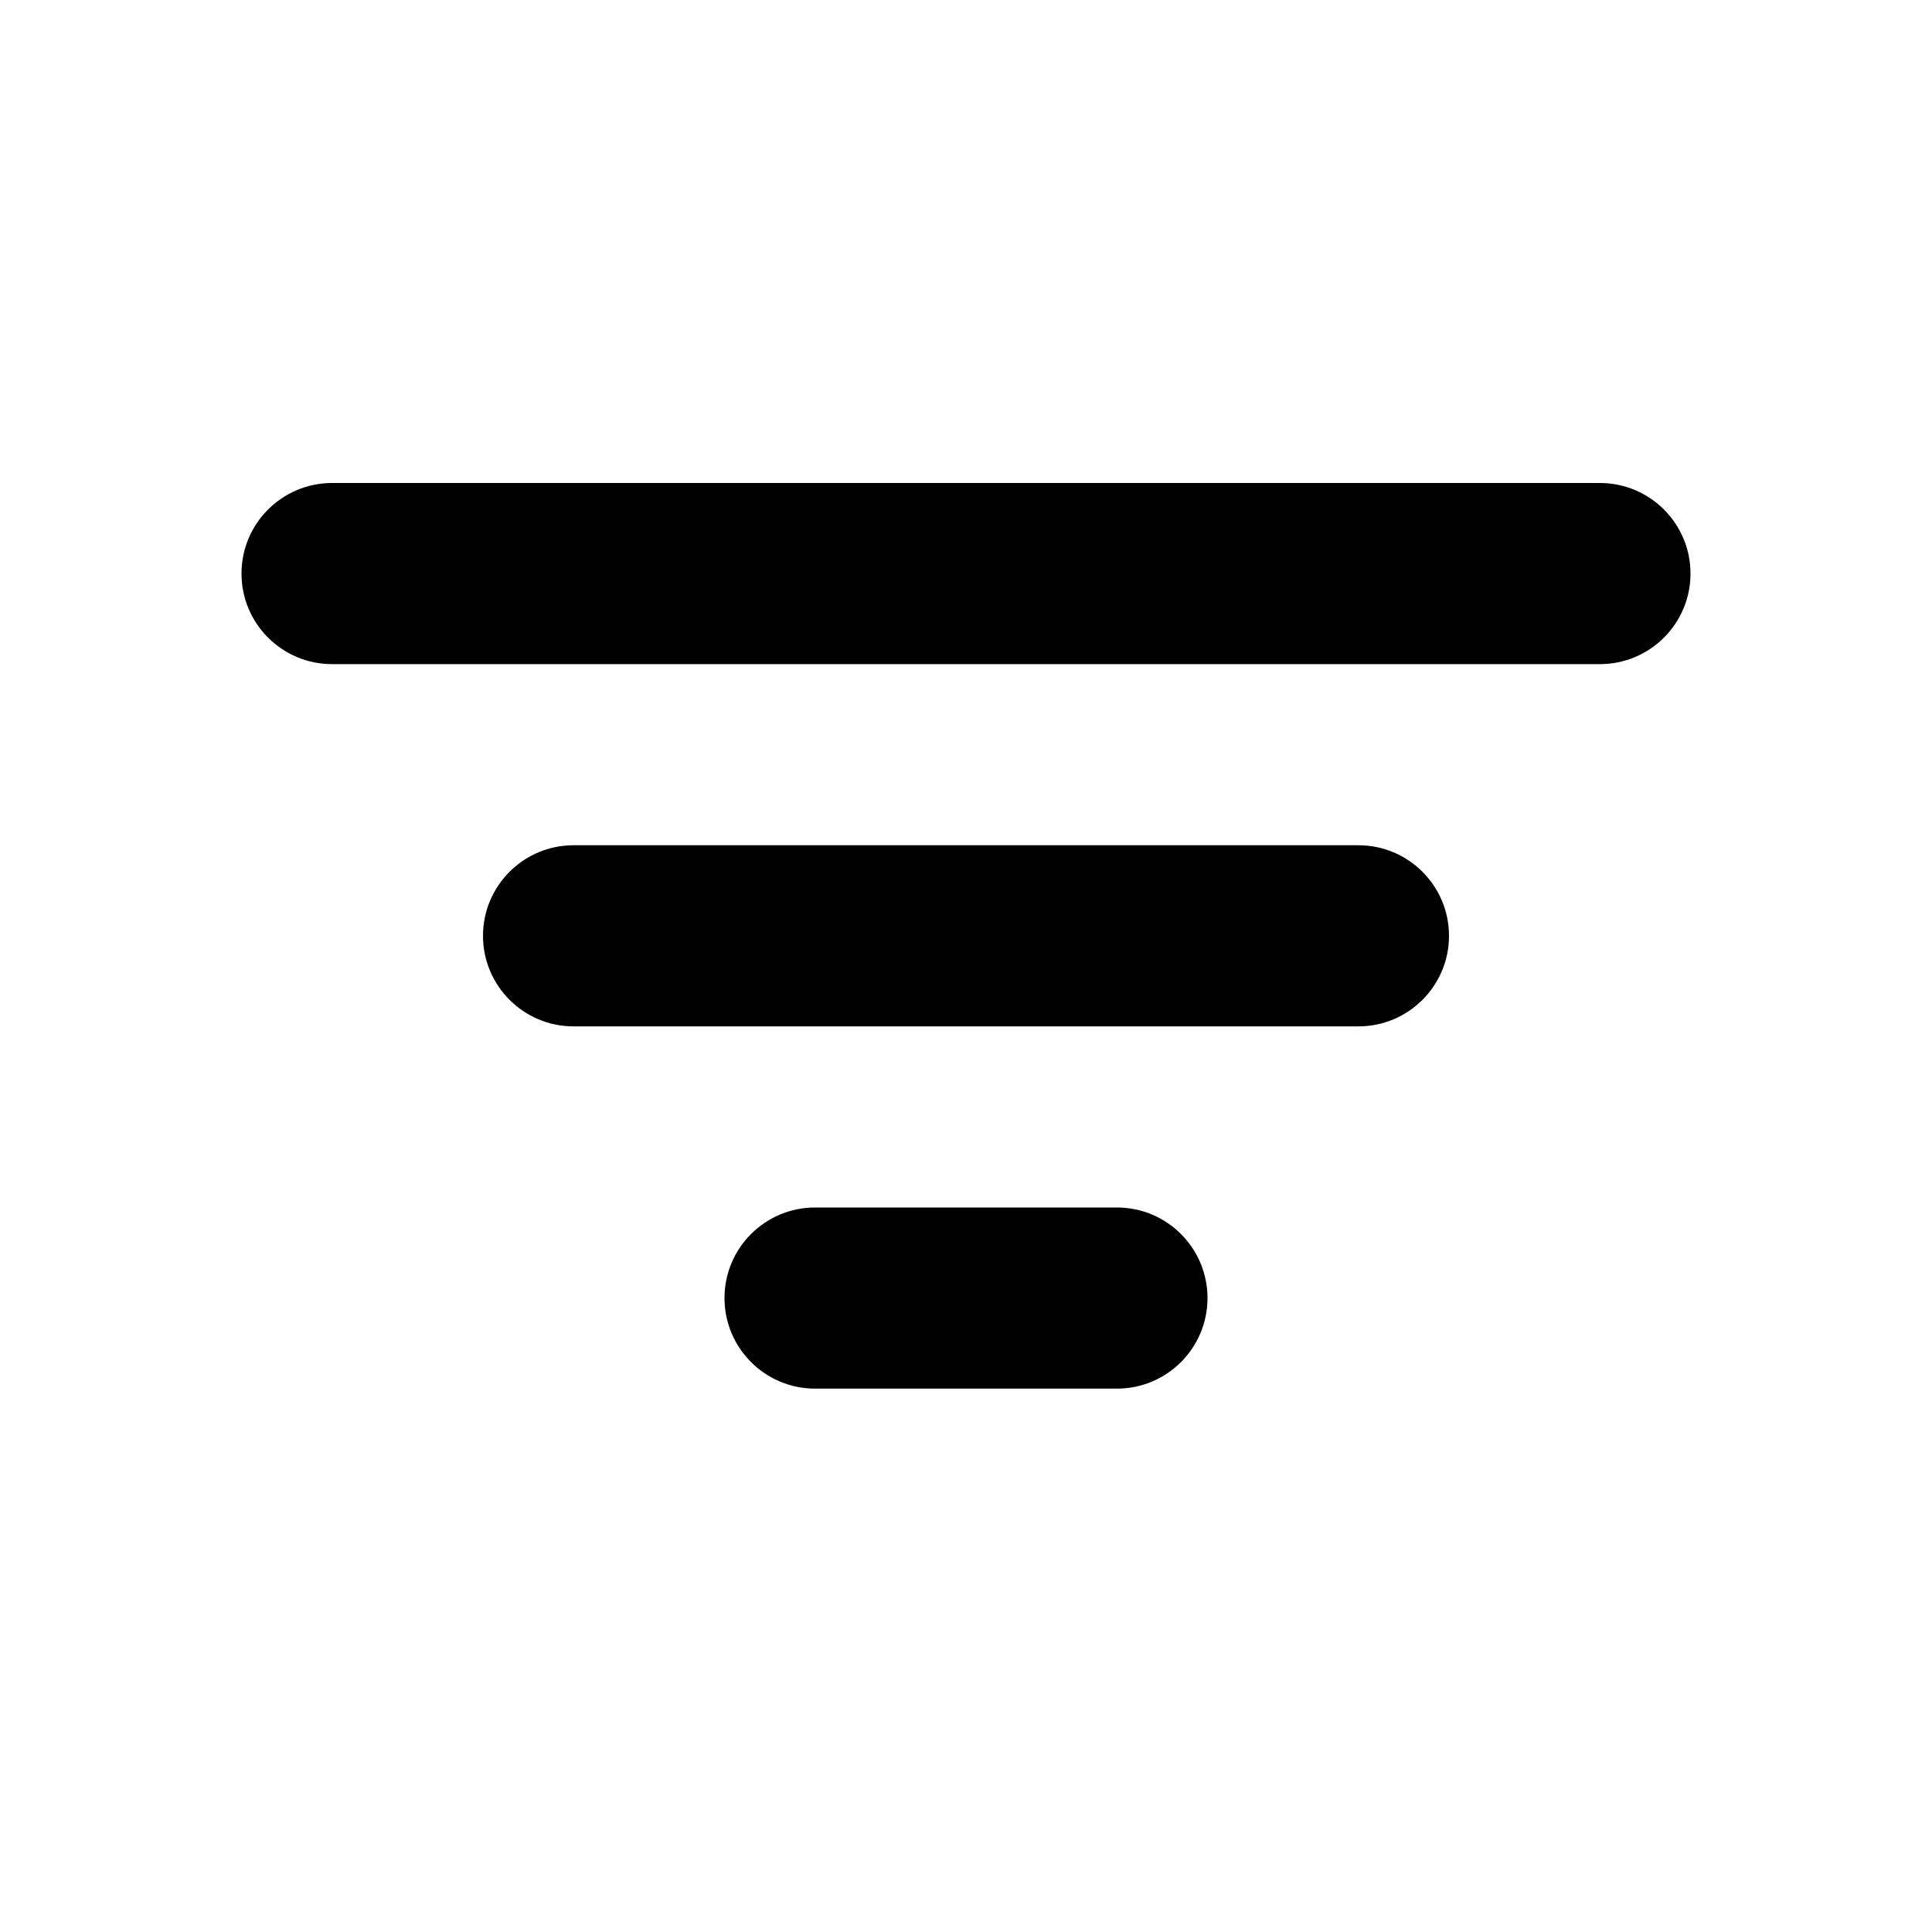
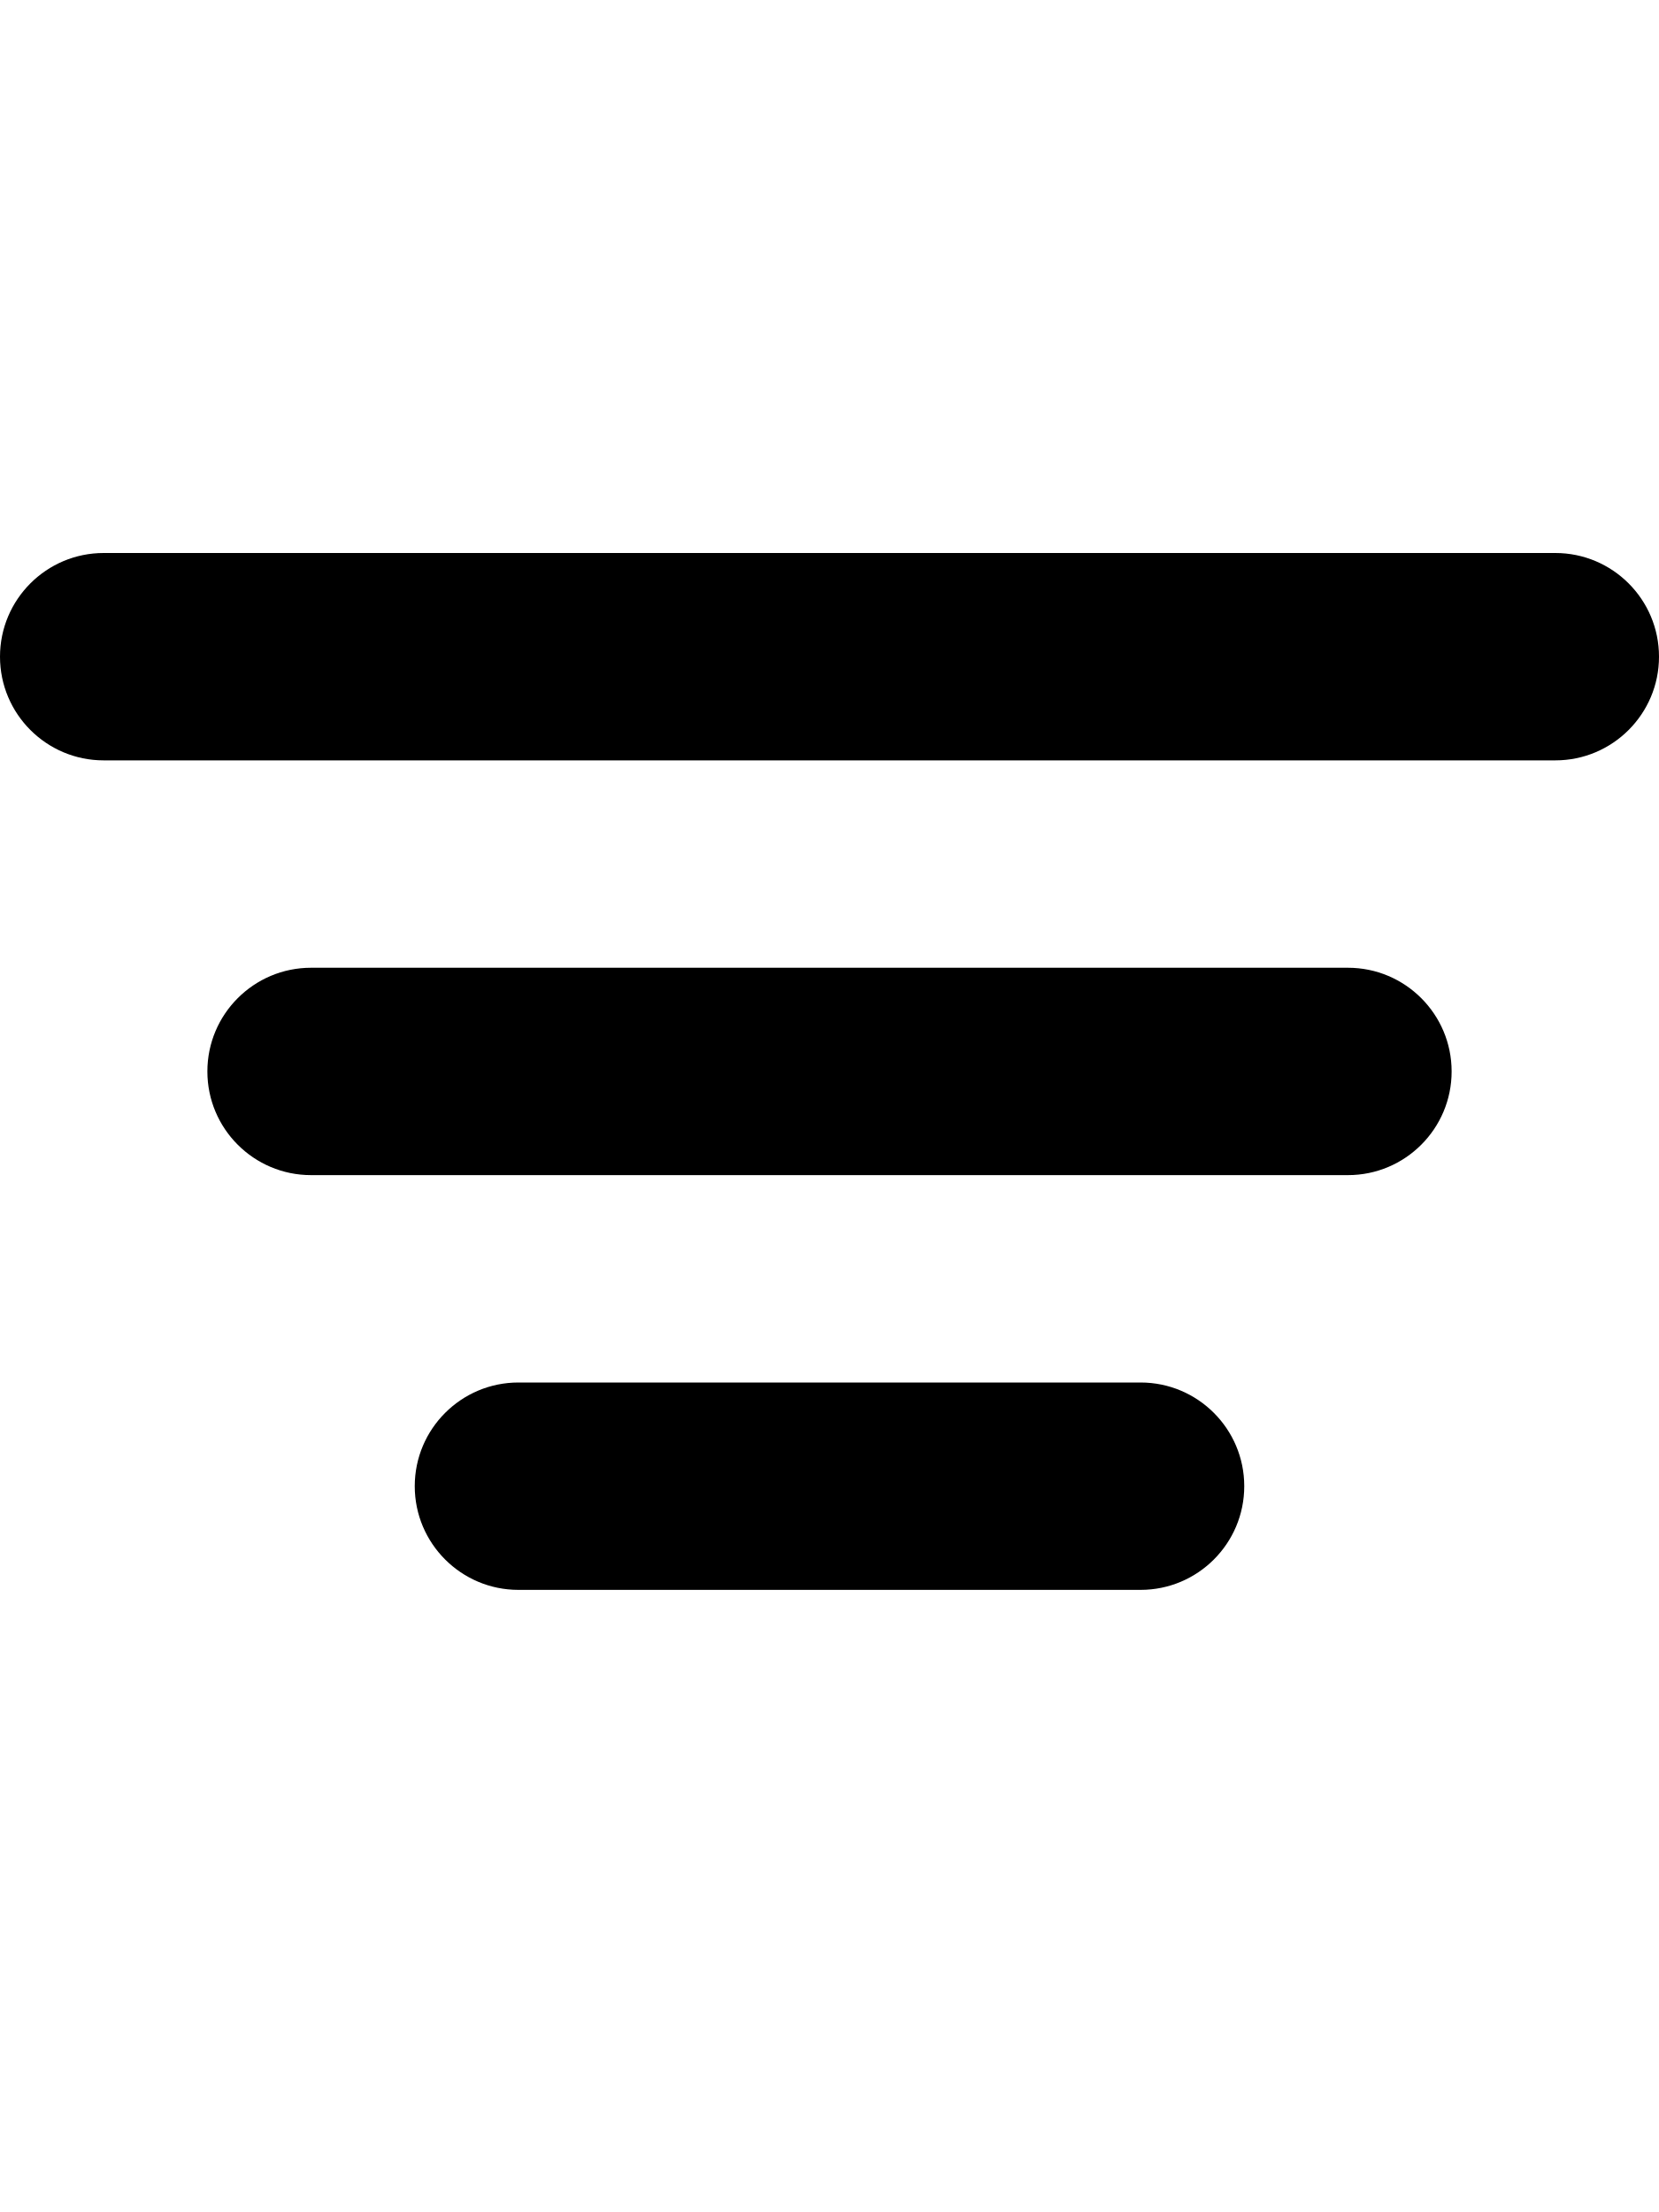
- <svg xmlns="http://www.w3.org/2000/svg" viewBox="0 0 16 16">
-   <path d="M13.25,5.5H2.75c-.414,0-.75-.336-.75-.75s.336-.75,.75-.75H13.25c.414,0,.75,.336,.75,.75s-.336,.75-.75,.75Zm-1.25,2.25c0-.414-.336-.75-.75-.75H4.75c-.414,0-.75,.336-.75,.75s.336,.75,.75,.75h6.5c.414,0,.75-.336,.75-.75Zm-2,3c0-.414-.336-.75-.75-.75h-2.5c-.414,0-.75,.336-.75,.75s.336,.75,.75,.75h2.5c.414,0,.75-.336,.75-.75Z" />
+ <svg xmlns="http://www.w3.org/2000/svg" viewBox="0 0 12 16">
+   <path d="M8.25,11.5H3.75c-.414,0-.75-.336-.75-.75h0c0-.414,.336-.75,.75-.75h4.5c.414,0,.75,.336,.75,.75h0c0,.414-.336,.75-.75,.75Zm2.25-3.75h0c0-.414-.336-.75-.75-.75H2.25c-.414,0-.75,.336-.75,.75h0c0,.414,.336,.75,.75,.75h7.5c.414,0,.75-.336,.75-.75Zm1.5-3h0c0-.414-.336-.75-.75-.75H.75C.336,4,0,4.336,0,4.75H0c0,.414,.336,.75,.75,.75H11.25c.414,0,.75-.336,.75-.75Z" />
</svg>
